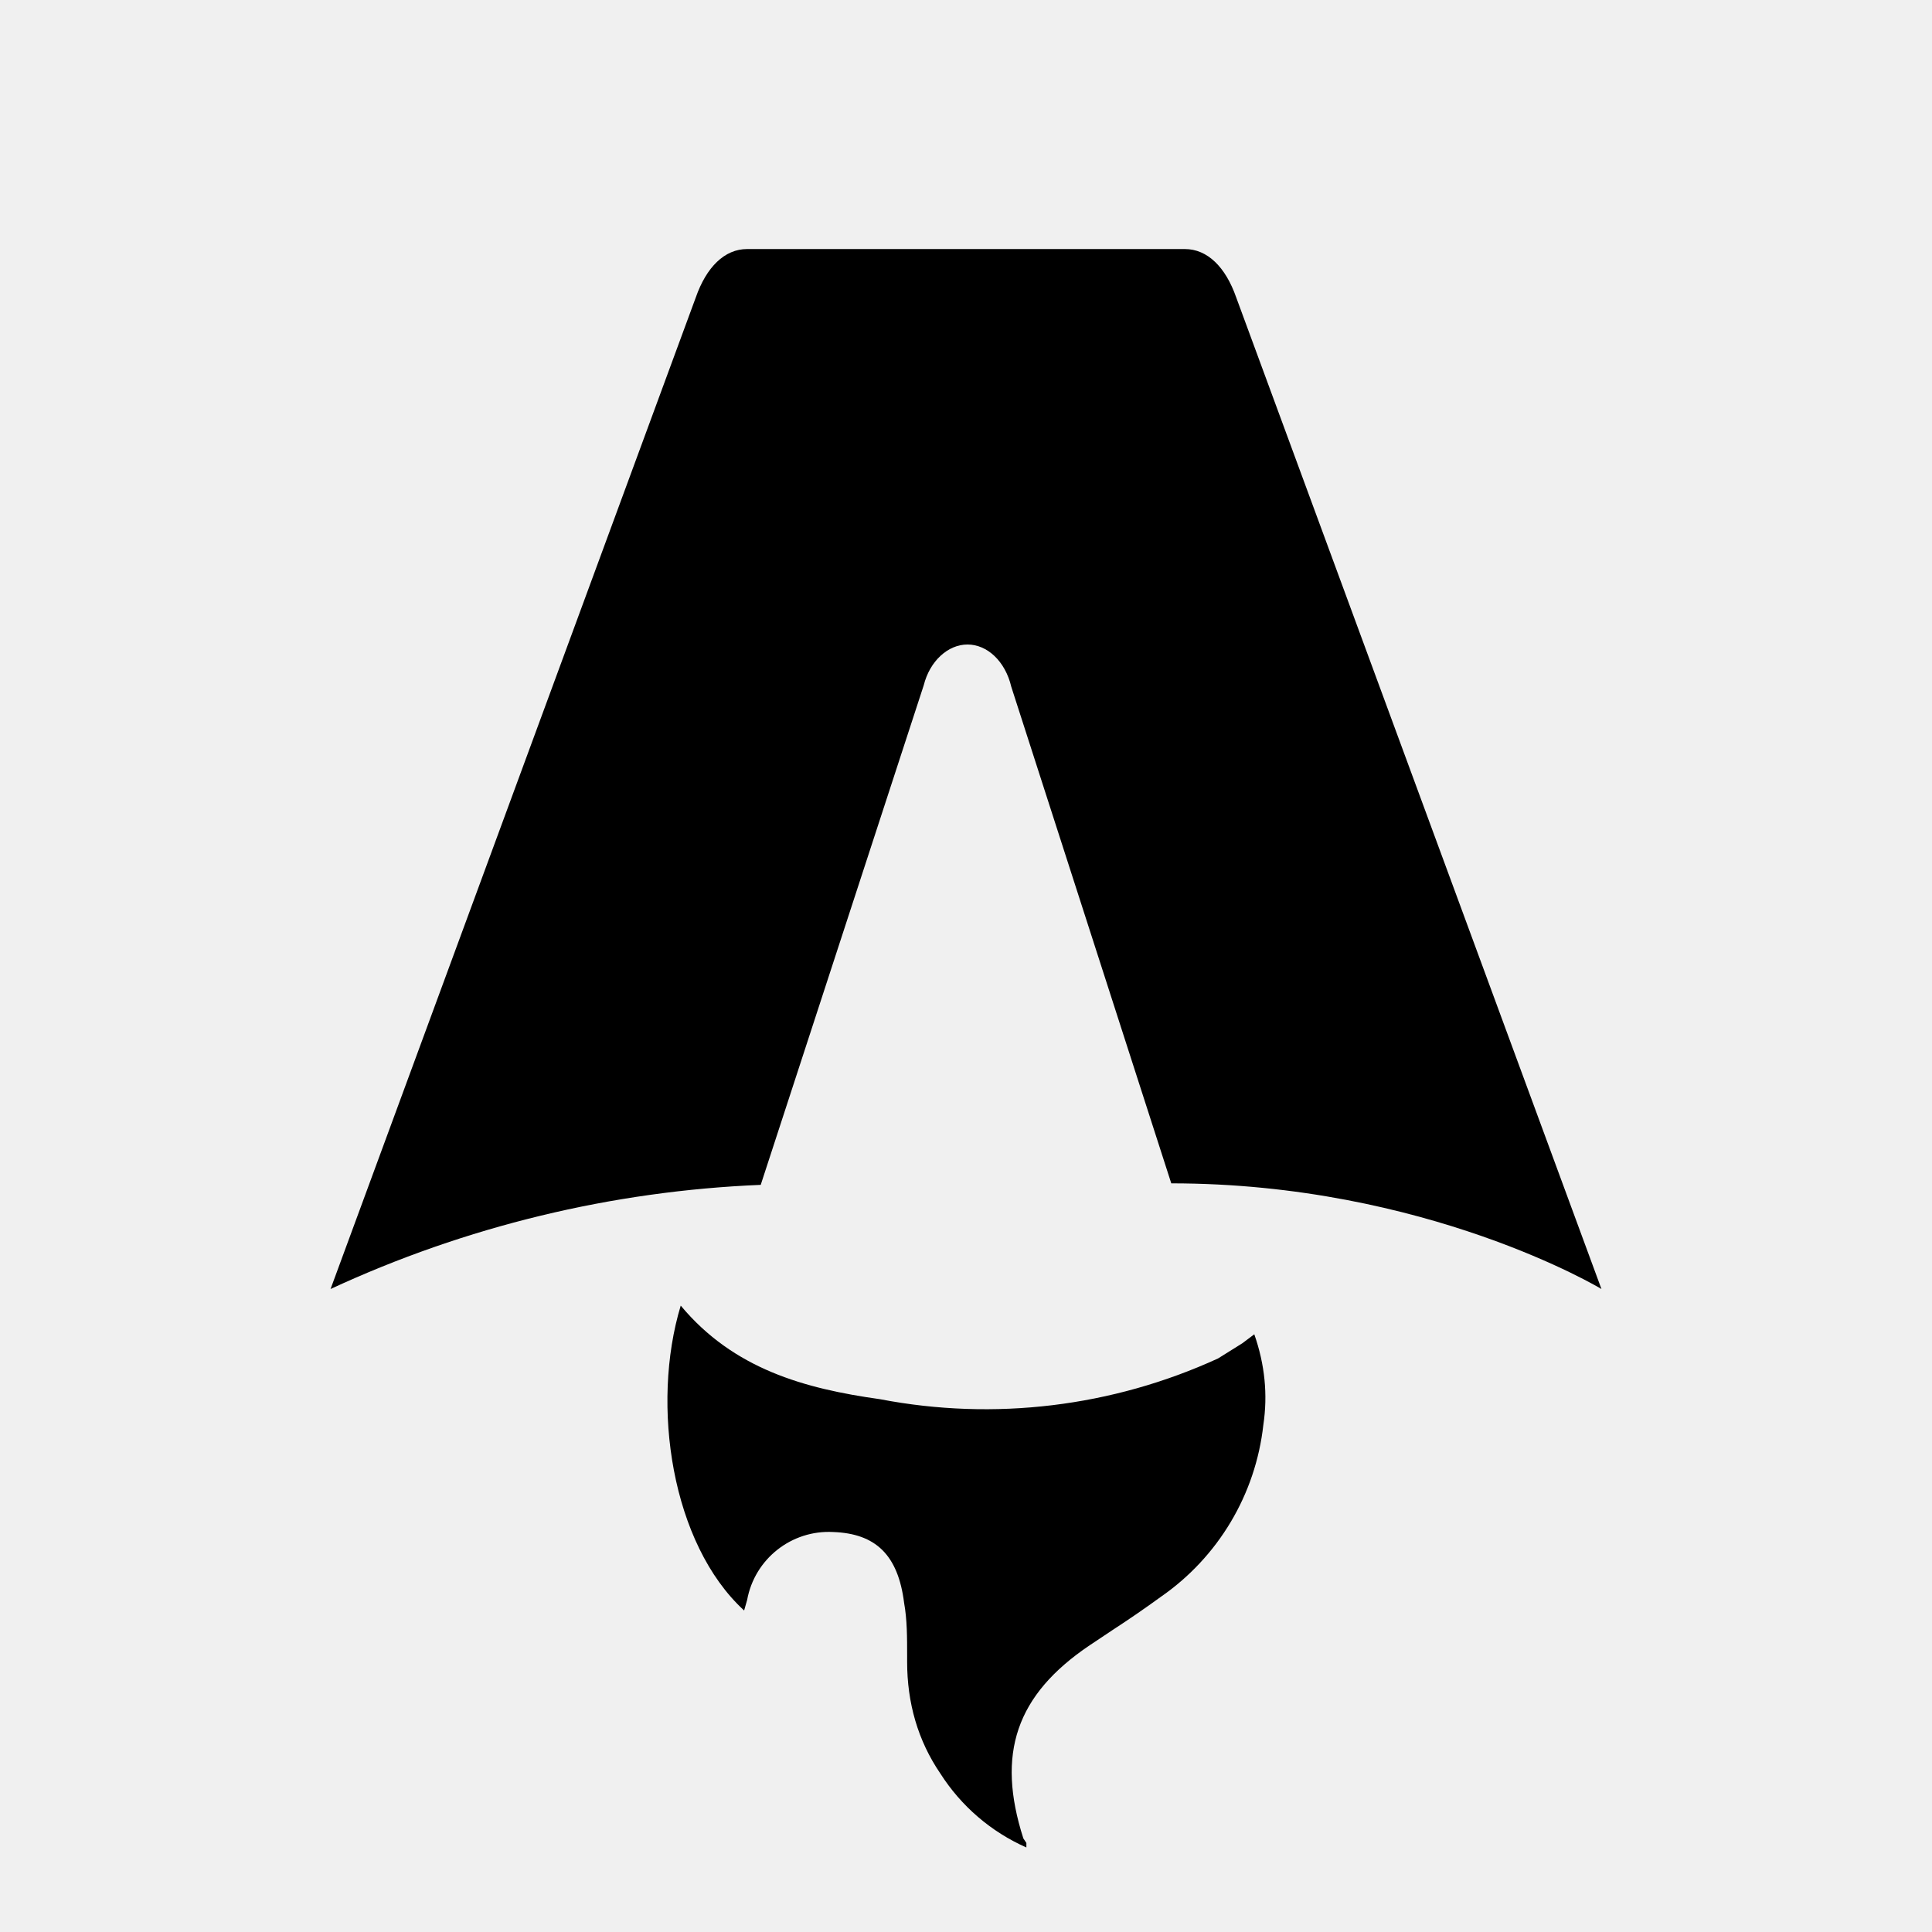
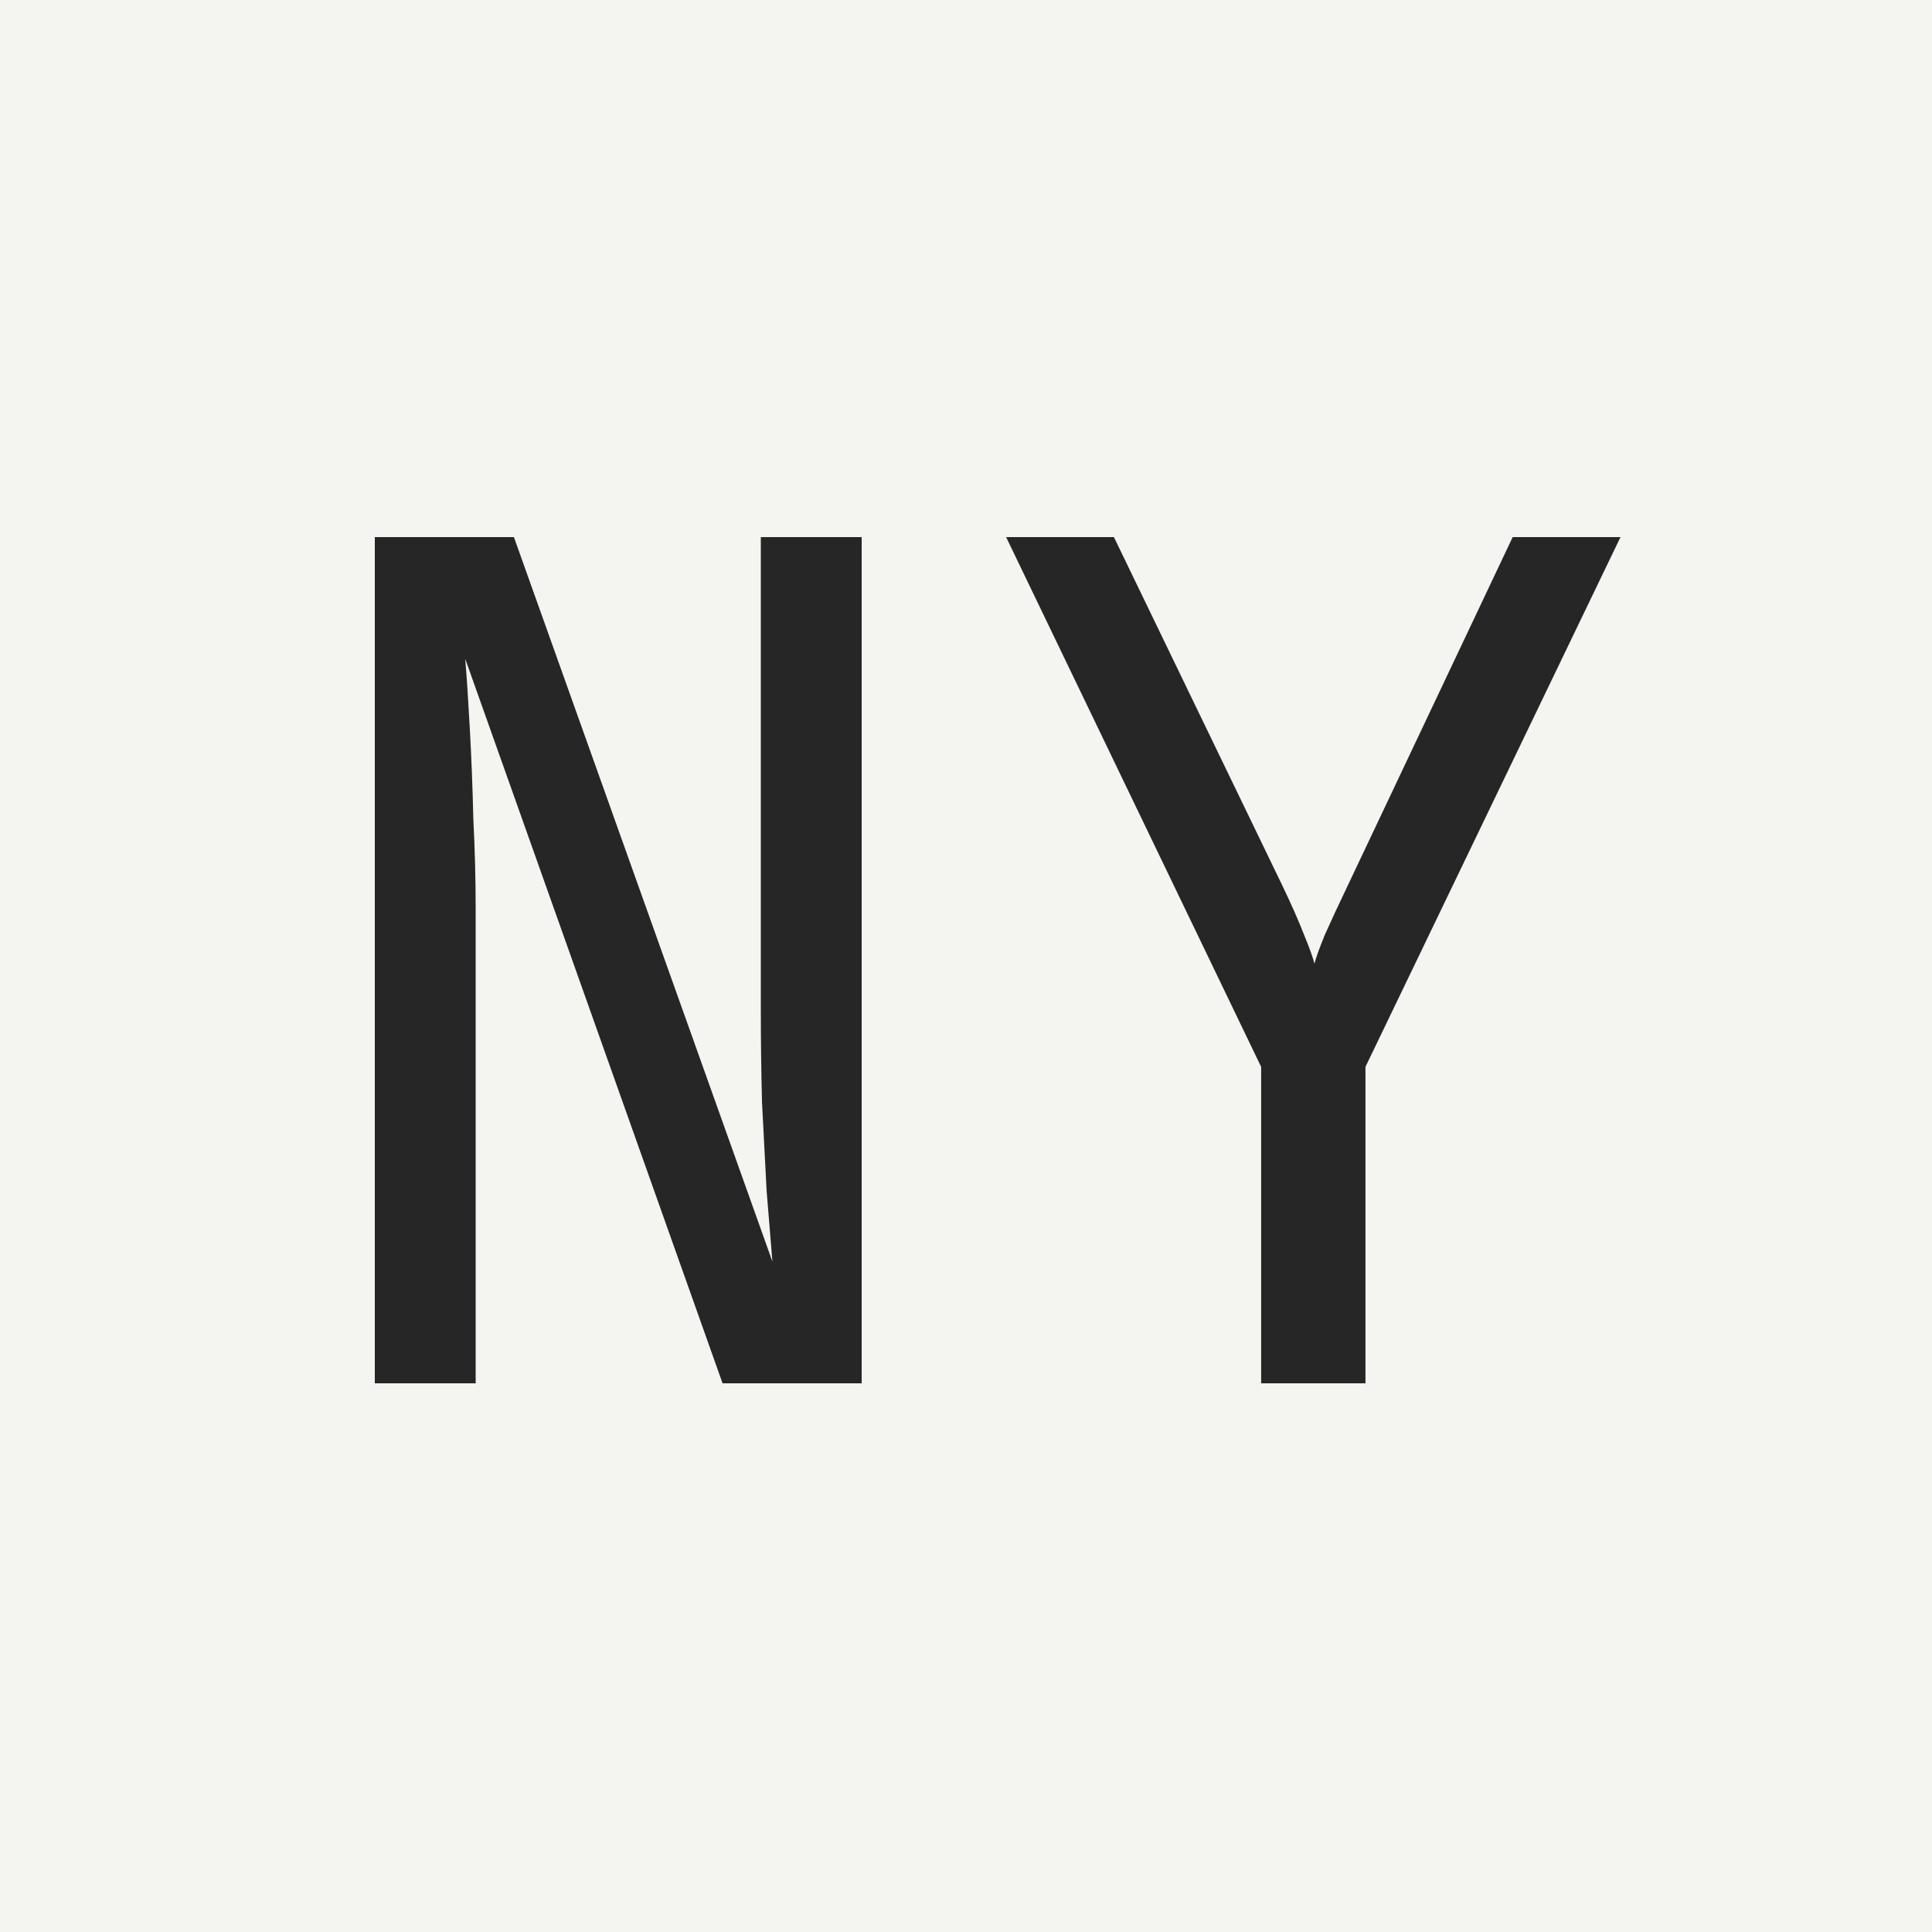
- <svg xmlns="http://www.w3.org/2000/svg" fill="none" viewBox="0 0 128 128">
-   <path d="M50.4 78.5a75.1 75.1 0 0 0-28.5 6.9l24.2-65.7c.7-2 1.9-3.2 3.4-3.2h29c1.5 0 2.7 1.2 3.4 3.2l24.2 65.7s-11.6-7-28.5-7L67 45.5c-.4-1.7-1.6-2.8-2.9-2.8-1.3 0-2.5 1.1-2.9 2.7L50.4 78.5Zm-1.1 28.2Zm-4.2-20.2c-2 6.6-.6 15.8 4.2 20.2a17.5 17.5 0 0 1 .2-.7 5.5 5.5 0 0 1 5.7-4.5c2.8.1 4.3 1.5 4.7 4.7.2 1.1.2 2.3.2 3.5v.4c0 2.7.7 5.2 2.2 7.4a13 13 0 0 0 5.7 4.9v-.3l-.2-.3c-1.8-5.6-.5-9.5 4.4-12.8l1.5-1a73 73 0 0 0 3.2-2.2 16 16 0 0 0 6.8-11.4c.3-2 .1-4-.6-6l-.8.6-1.6 1a37 37 0 0 1-22.4 2.7c-5-.7-9.7-2-13.2-6.2Z" />
-   <style>
-         path { fill: #000; }
-         @media (prefers-color-scheme: dark) {
-             path { fill: #FFF; }
-         }
-     </style>
+ <svg xmlns="http://www.w3.org/2000/svg" width="250" height="250" viewBox="0 0 250 250" fill="none">
+   <g clip-path="url(#clip0_5_18)">
+     <rect width="250" height="250" fill="#F4F4F0" />
+     <path d="M48.5 179V69.5H66.5L99.95 163.25C99.75 160.75 99.5 157.7 99.2 154.1C99 150.4 98.8 146.55 98.6 142.55C98.5 138.45 98.45 134.6 98.45 131V69.5H111.5V179H93.5L60.2 85.25C60.4 87.65 60.6 90.7 60.8 94.4C61 98 61.15 101.85 61.25 105.95C61.45 109.95 61.55 113.8 61.55 117.5V179H48.5ZM163.191 179V138.05L130.191 69.5H144.141L165.891 114.5C167.091 117 168.041 119.15 168.741 120.95C169.441 122.65 169.891 123.9 170.091 124.7C170.291 123.9 170.741 122.65 171.441 120.95C172.241 119.15 173.241 117 174.441 114.5L195.741 69.5H209.691L176.691 138.05V179H163.191Z" fill="#262626" />
+   </g>
+   <defs>
+     <clipPath id="clip0_5_18">
+       <rect width="250" height="250" fill="white" />
+     </clipPath>
+   </defs>
</svg>
